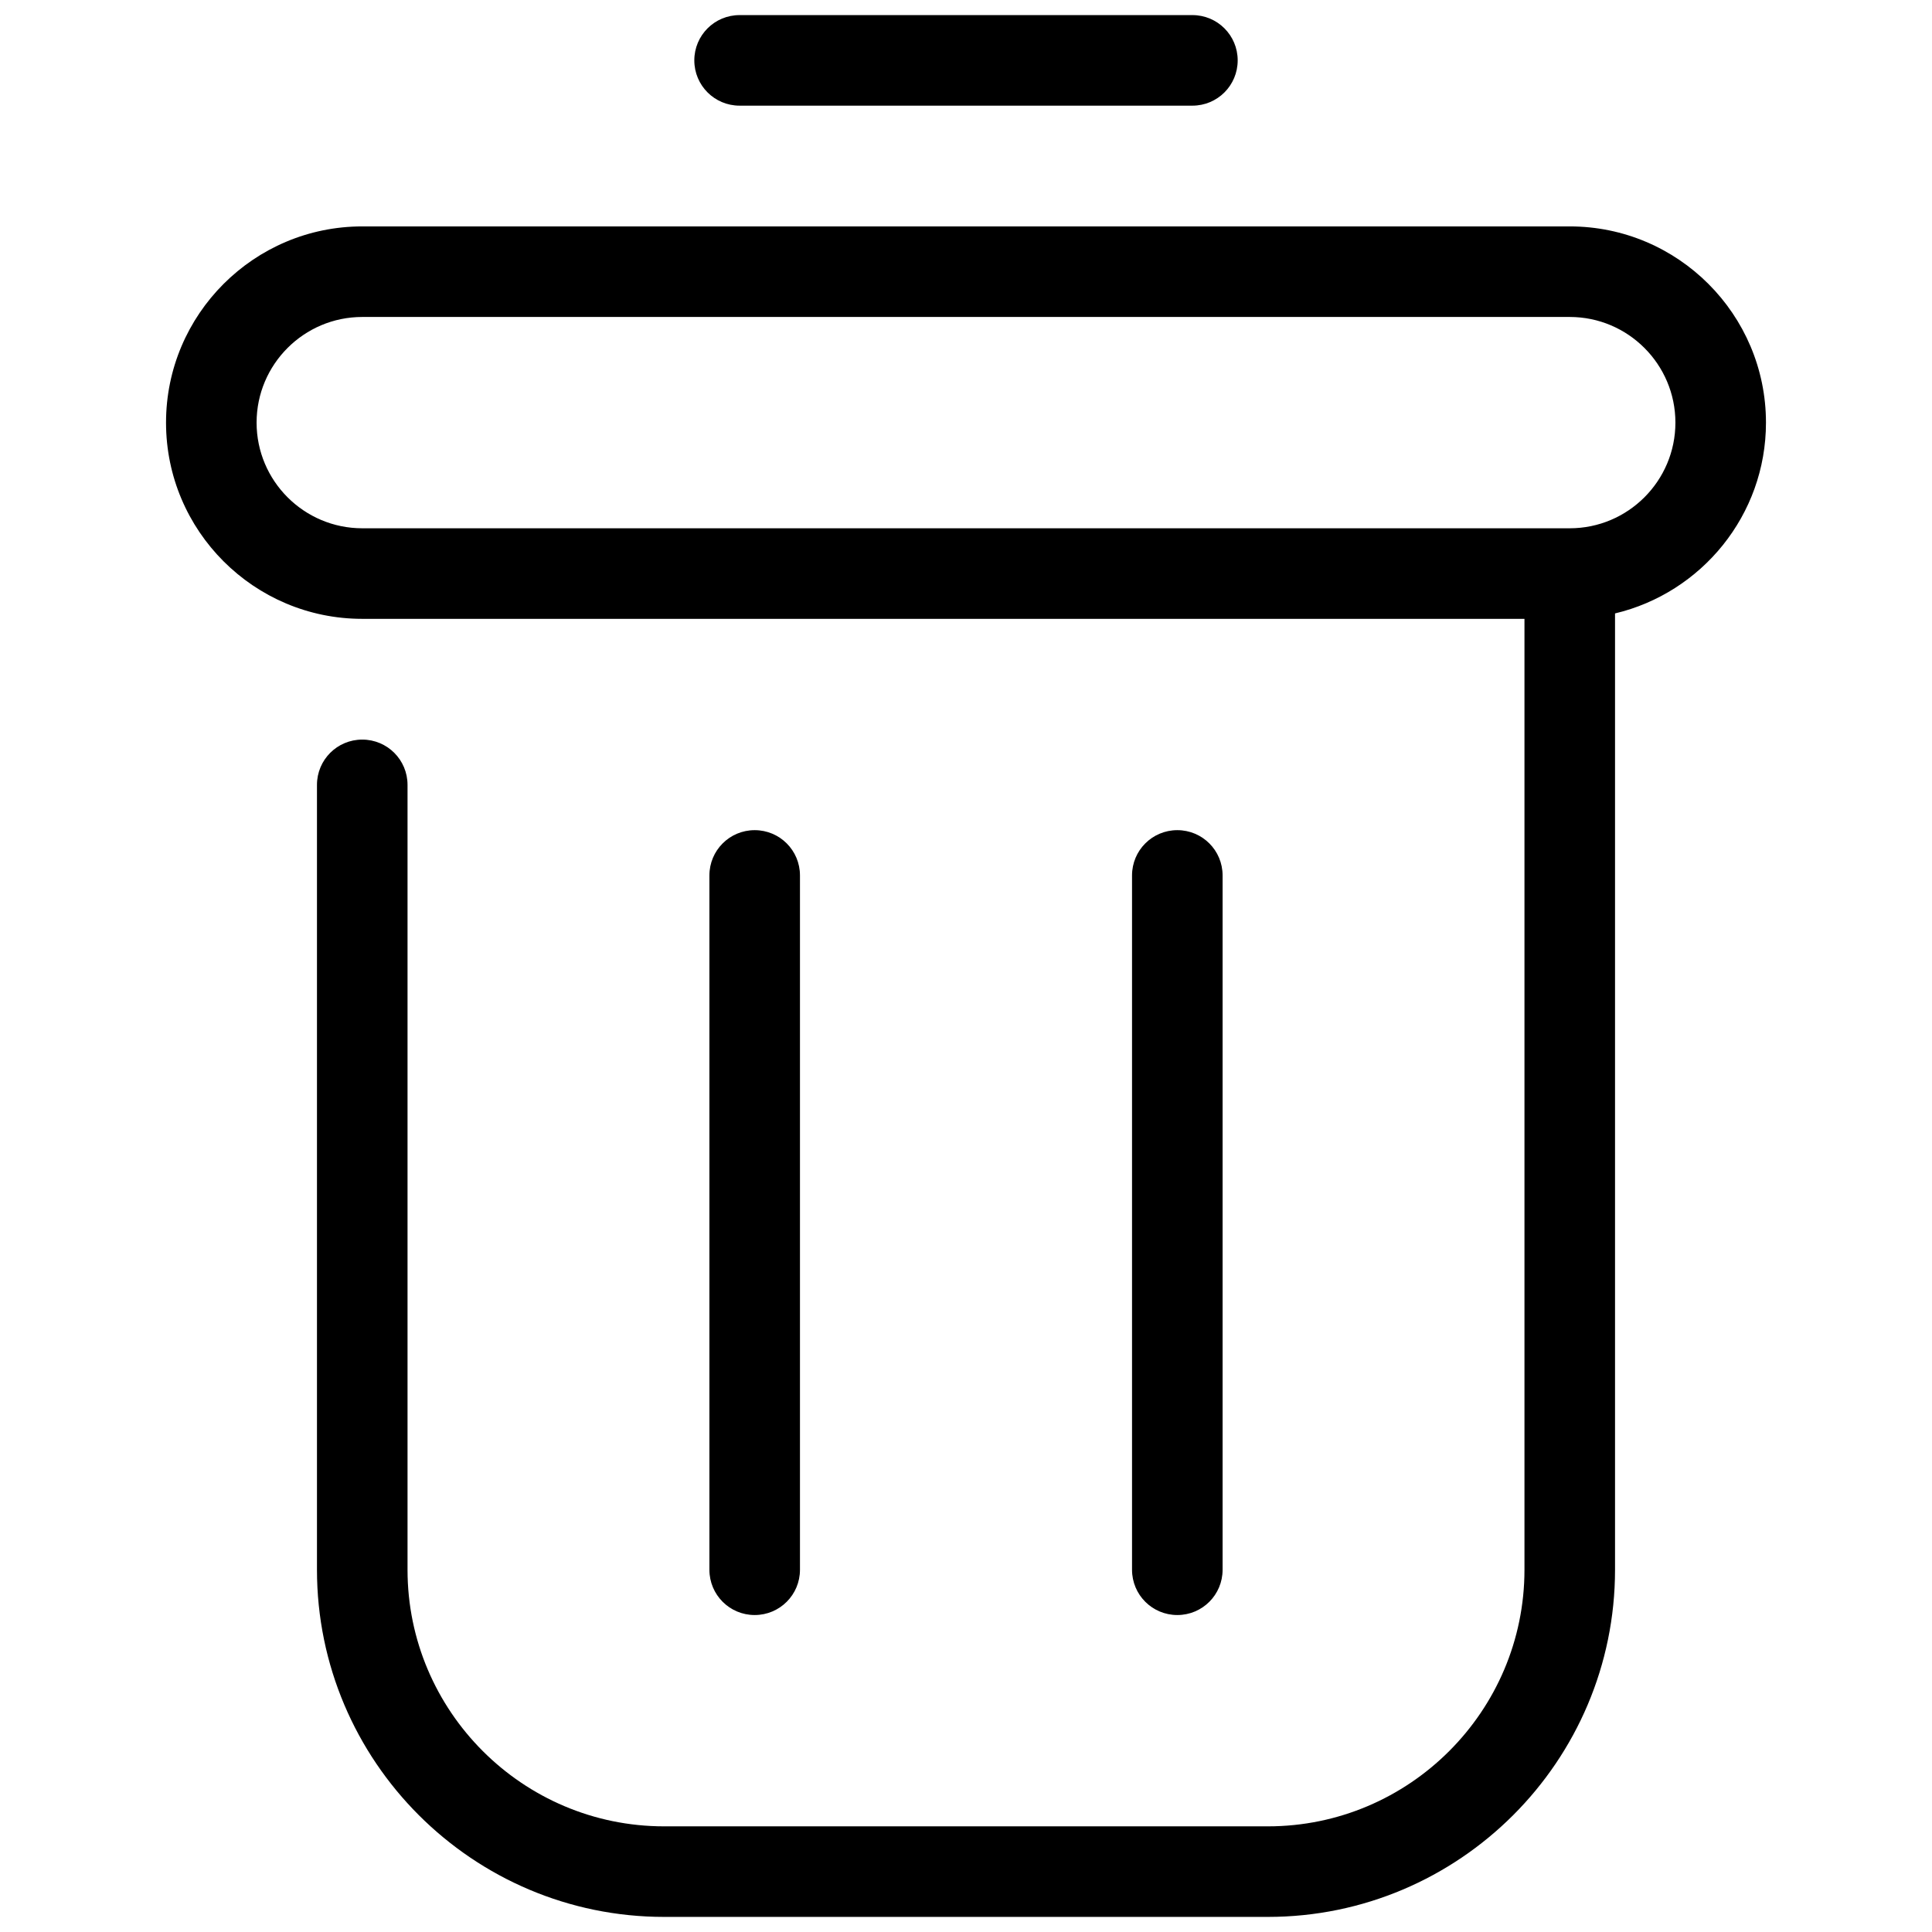
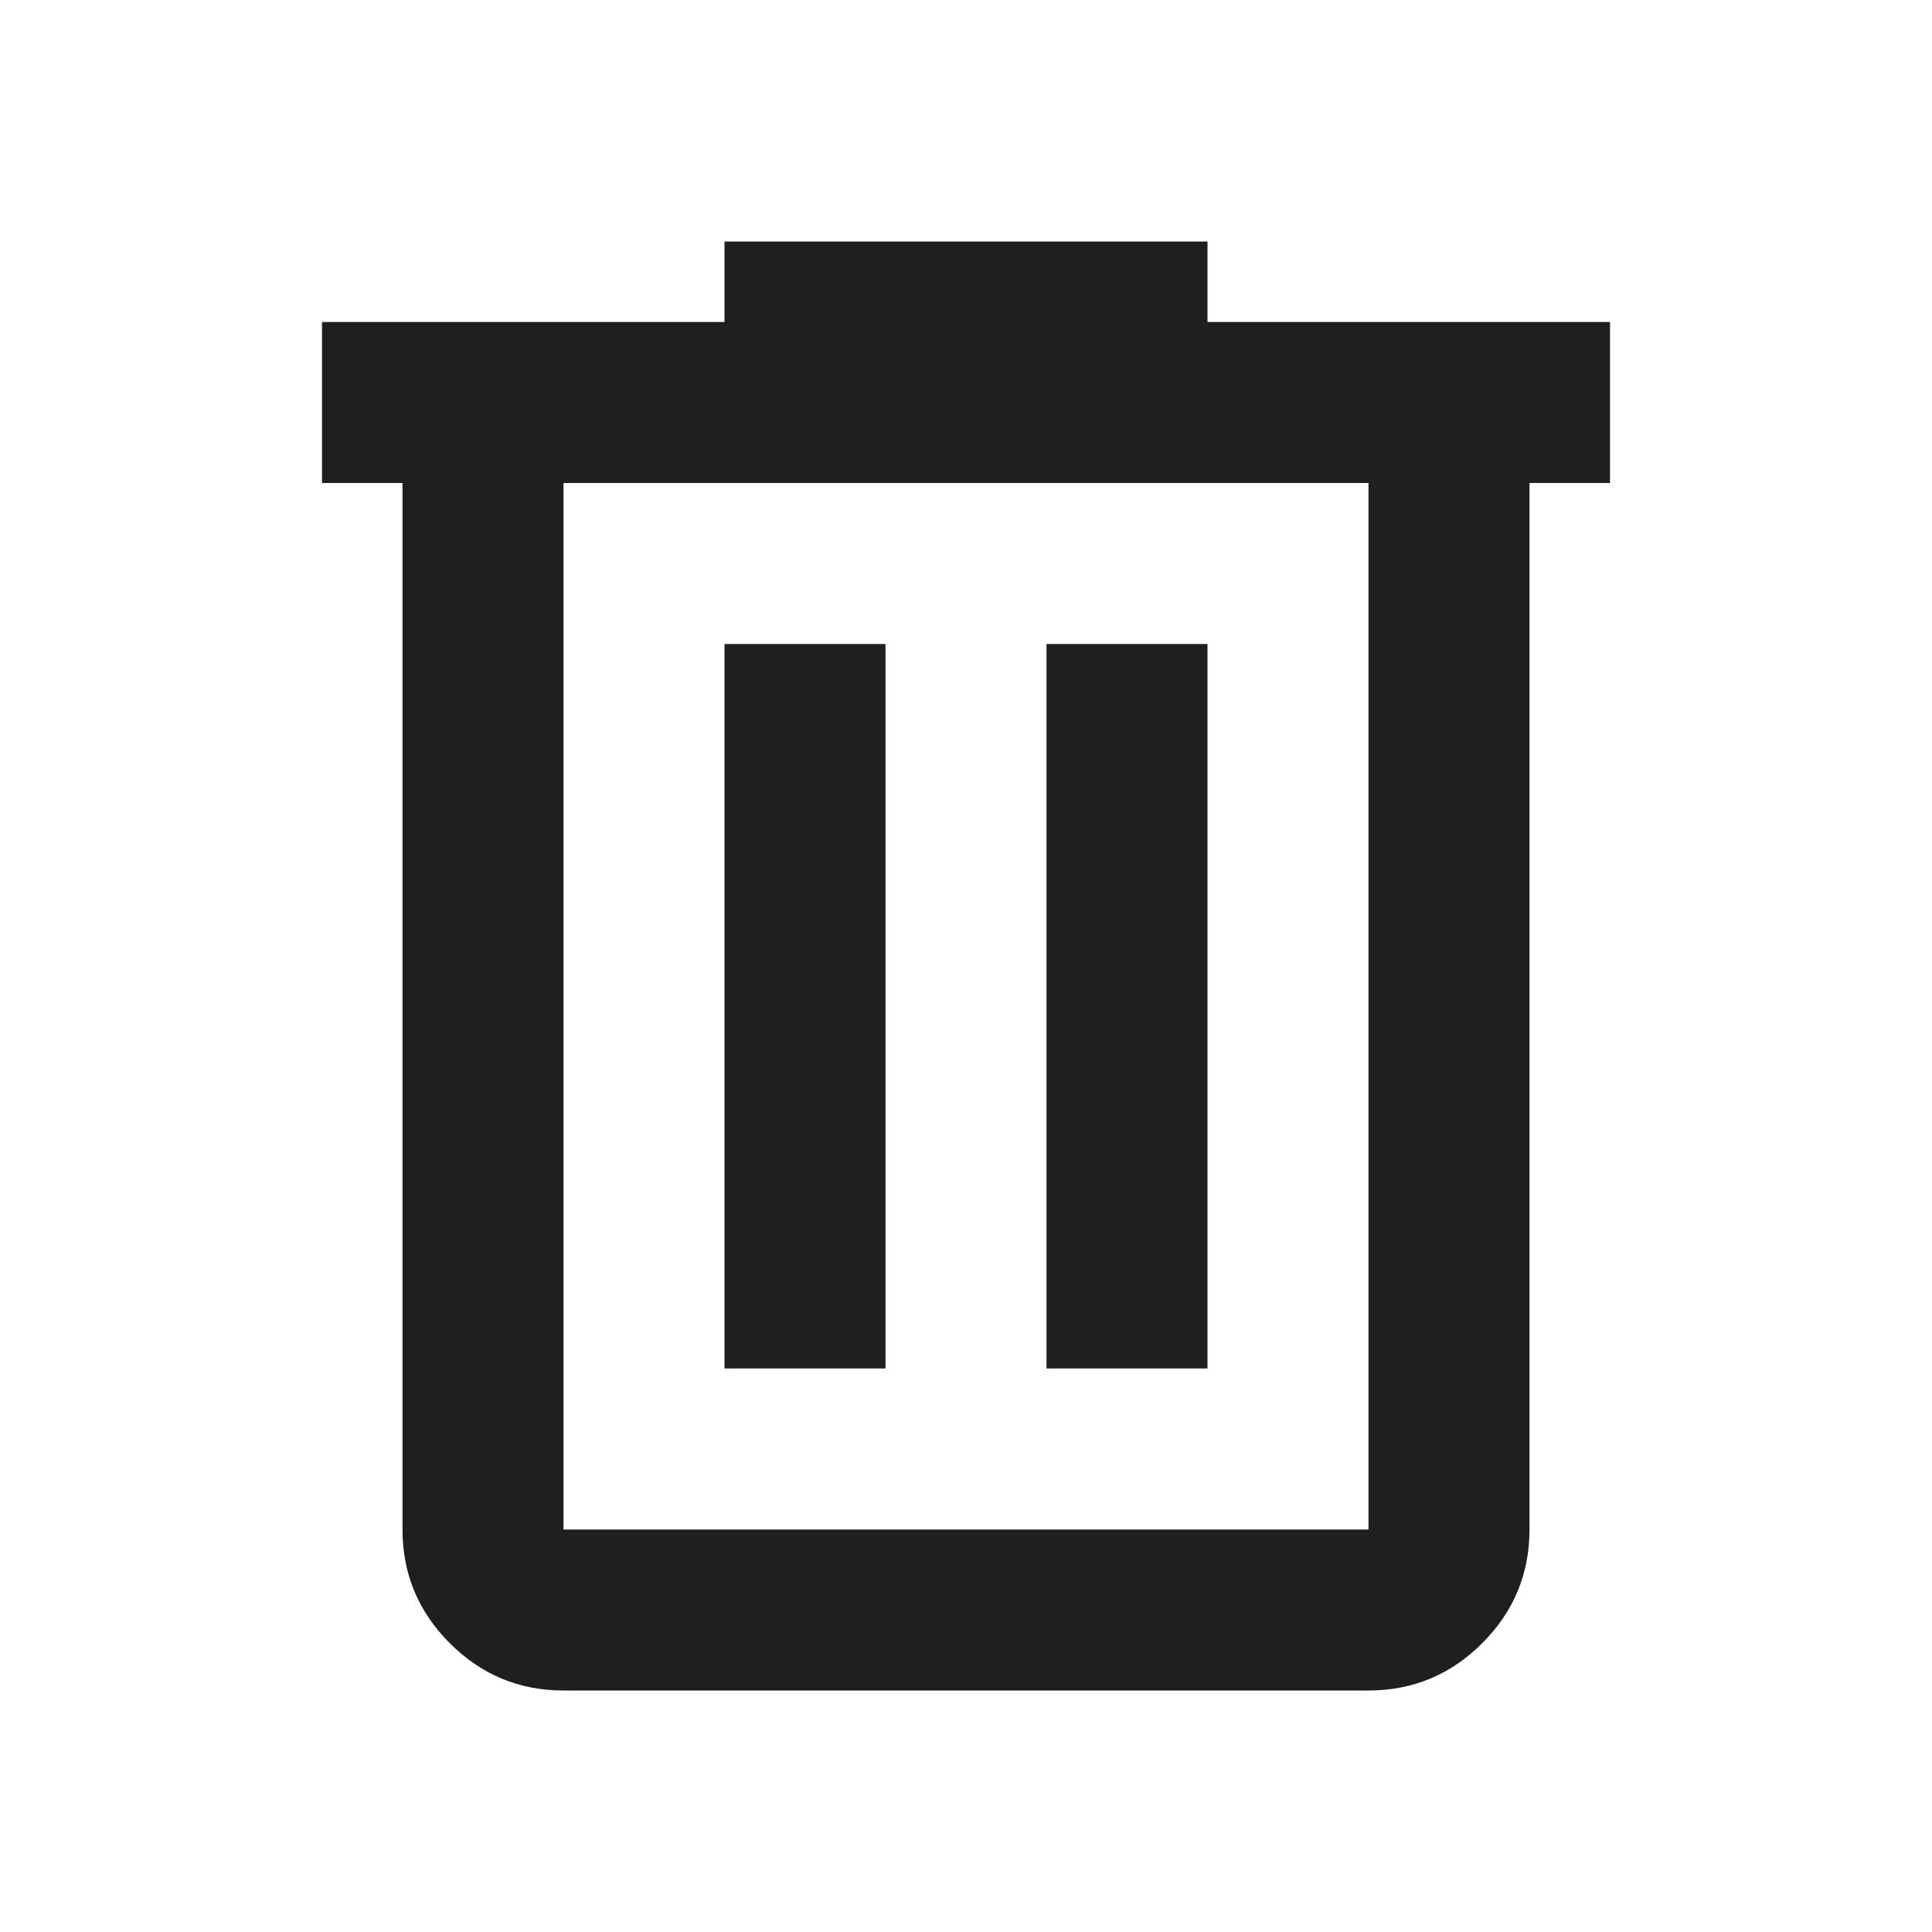
- <svg xmlns="http://www.w3.org/2000/svg" x="0px" y="0px" width="100" height="100" viewBox="0 0 128 128">
-   <path d="M 49 1 C 47.34 1 46 2.34 46 4 C 46 5.66 47.34 7 49 7 L 79 7 C 80.66 7 82 5.66 82 4 C 82 2.34 80.66 1 79 1 L 49 1 z M 24 15 C 16.83 15 11 20.83 11 28 C 11 35.17 16.83 41 24 41 L 101 41 L 101 104 C 101 113.37 93.37 121 84 121 L 44 121 C 34.63 121 27 113.37 27 104 L 27 52 C 27 50.34 25.66 49 24 49 C 22.34 49 21 50.34 21 52 L 21 104 C 21 116.68 31.32 127 44 127 L 84 127 C 96.68 127 107 116.68 107 104 L 107 40.641 C 112.72 39.281 117 34.14 117 28 C 117 20.83 111.17 15 104 15 L 24 15 z M 24 21 L 104 21 C 107.86 21 111 24.14 111 28 C 111 31.86 107.86 35 104 35 L 24 35 C 20.14 35 17 31.86 17 28 C 17 24.14 20.14 21 24 21 z M 50 55 C 48.34 55 47 56.34 47 58 L 47 104 C 47 105.66 48.34 107 50 107 C 51.66 107 53 105.66 53 104 L 53 58 C 53 56.34 51.66 55 50 55 z M 78 55 C 76.34 55 75 56.34 75 58 L 75 104 C 75 105.66 76.34 107 78 107 C 79.66 107 81 105.66 81 104 L 81 58 C 81 56.34 79.66 55 78 55 z" />
+ <svg xmlns="http://www.w3.org/2000/svg" height="24px" viewBox="0 -960 960 960" width="24px" fill="#1f1f1f">
+   <path d="M280-120q-33 0-56.5-23.5T200-200v-520h-40v-80h200v-40h240v40h200v80h-40v520q0 33-23.5 56.5T680-120H280Zm400-600H280v520h400v-520ZM360-280h80v-360h-80v360Zm160 0h80v-360h-80v360ZM280-720v520-520Z" />
</svg>
